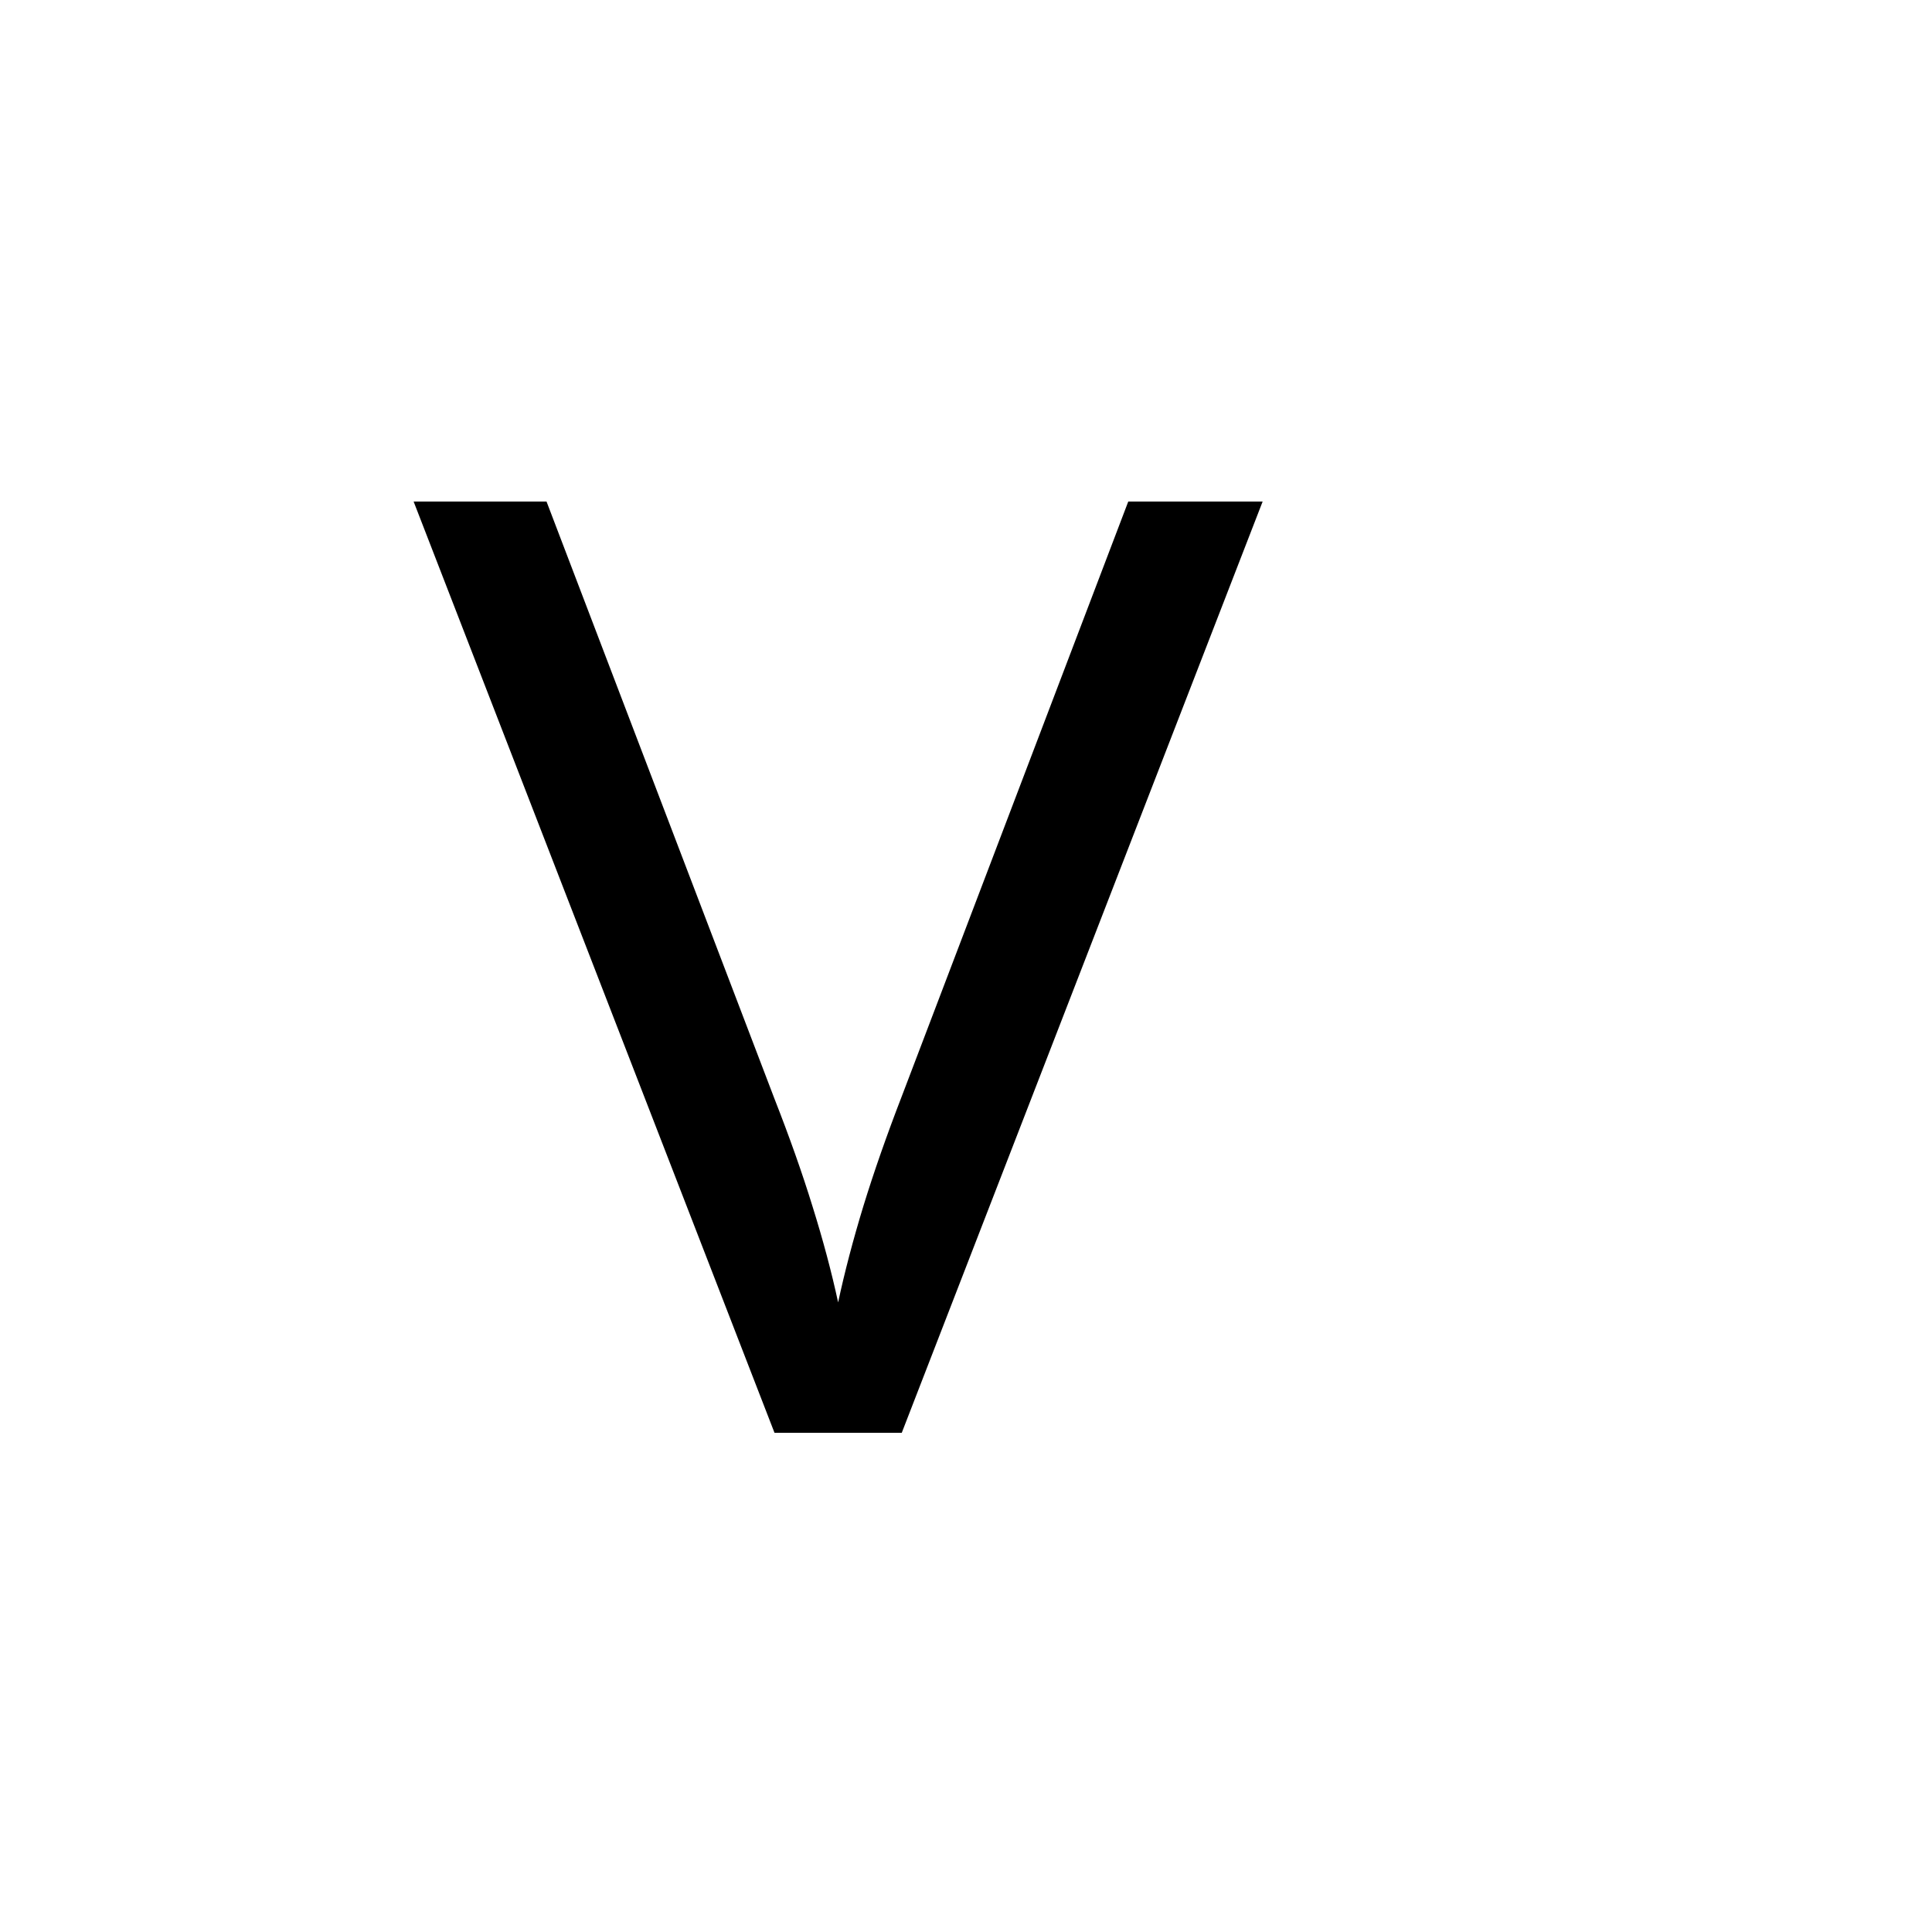
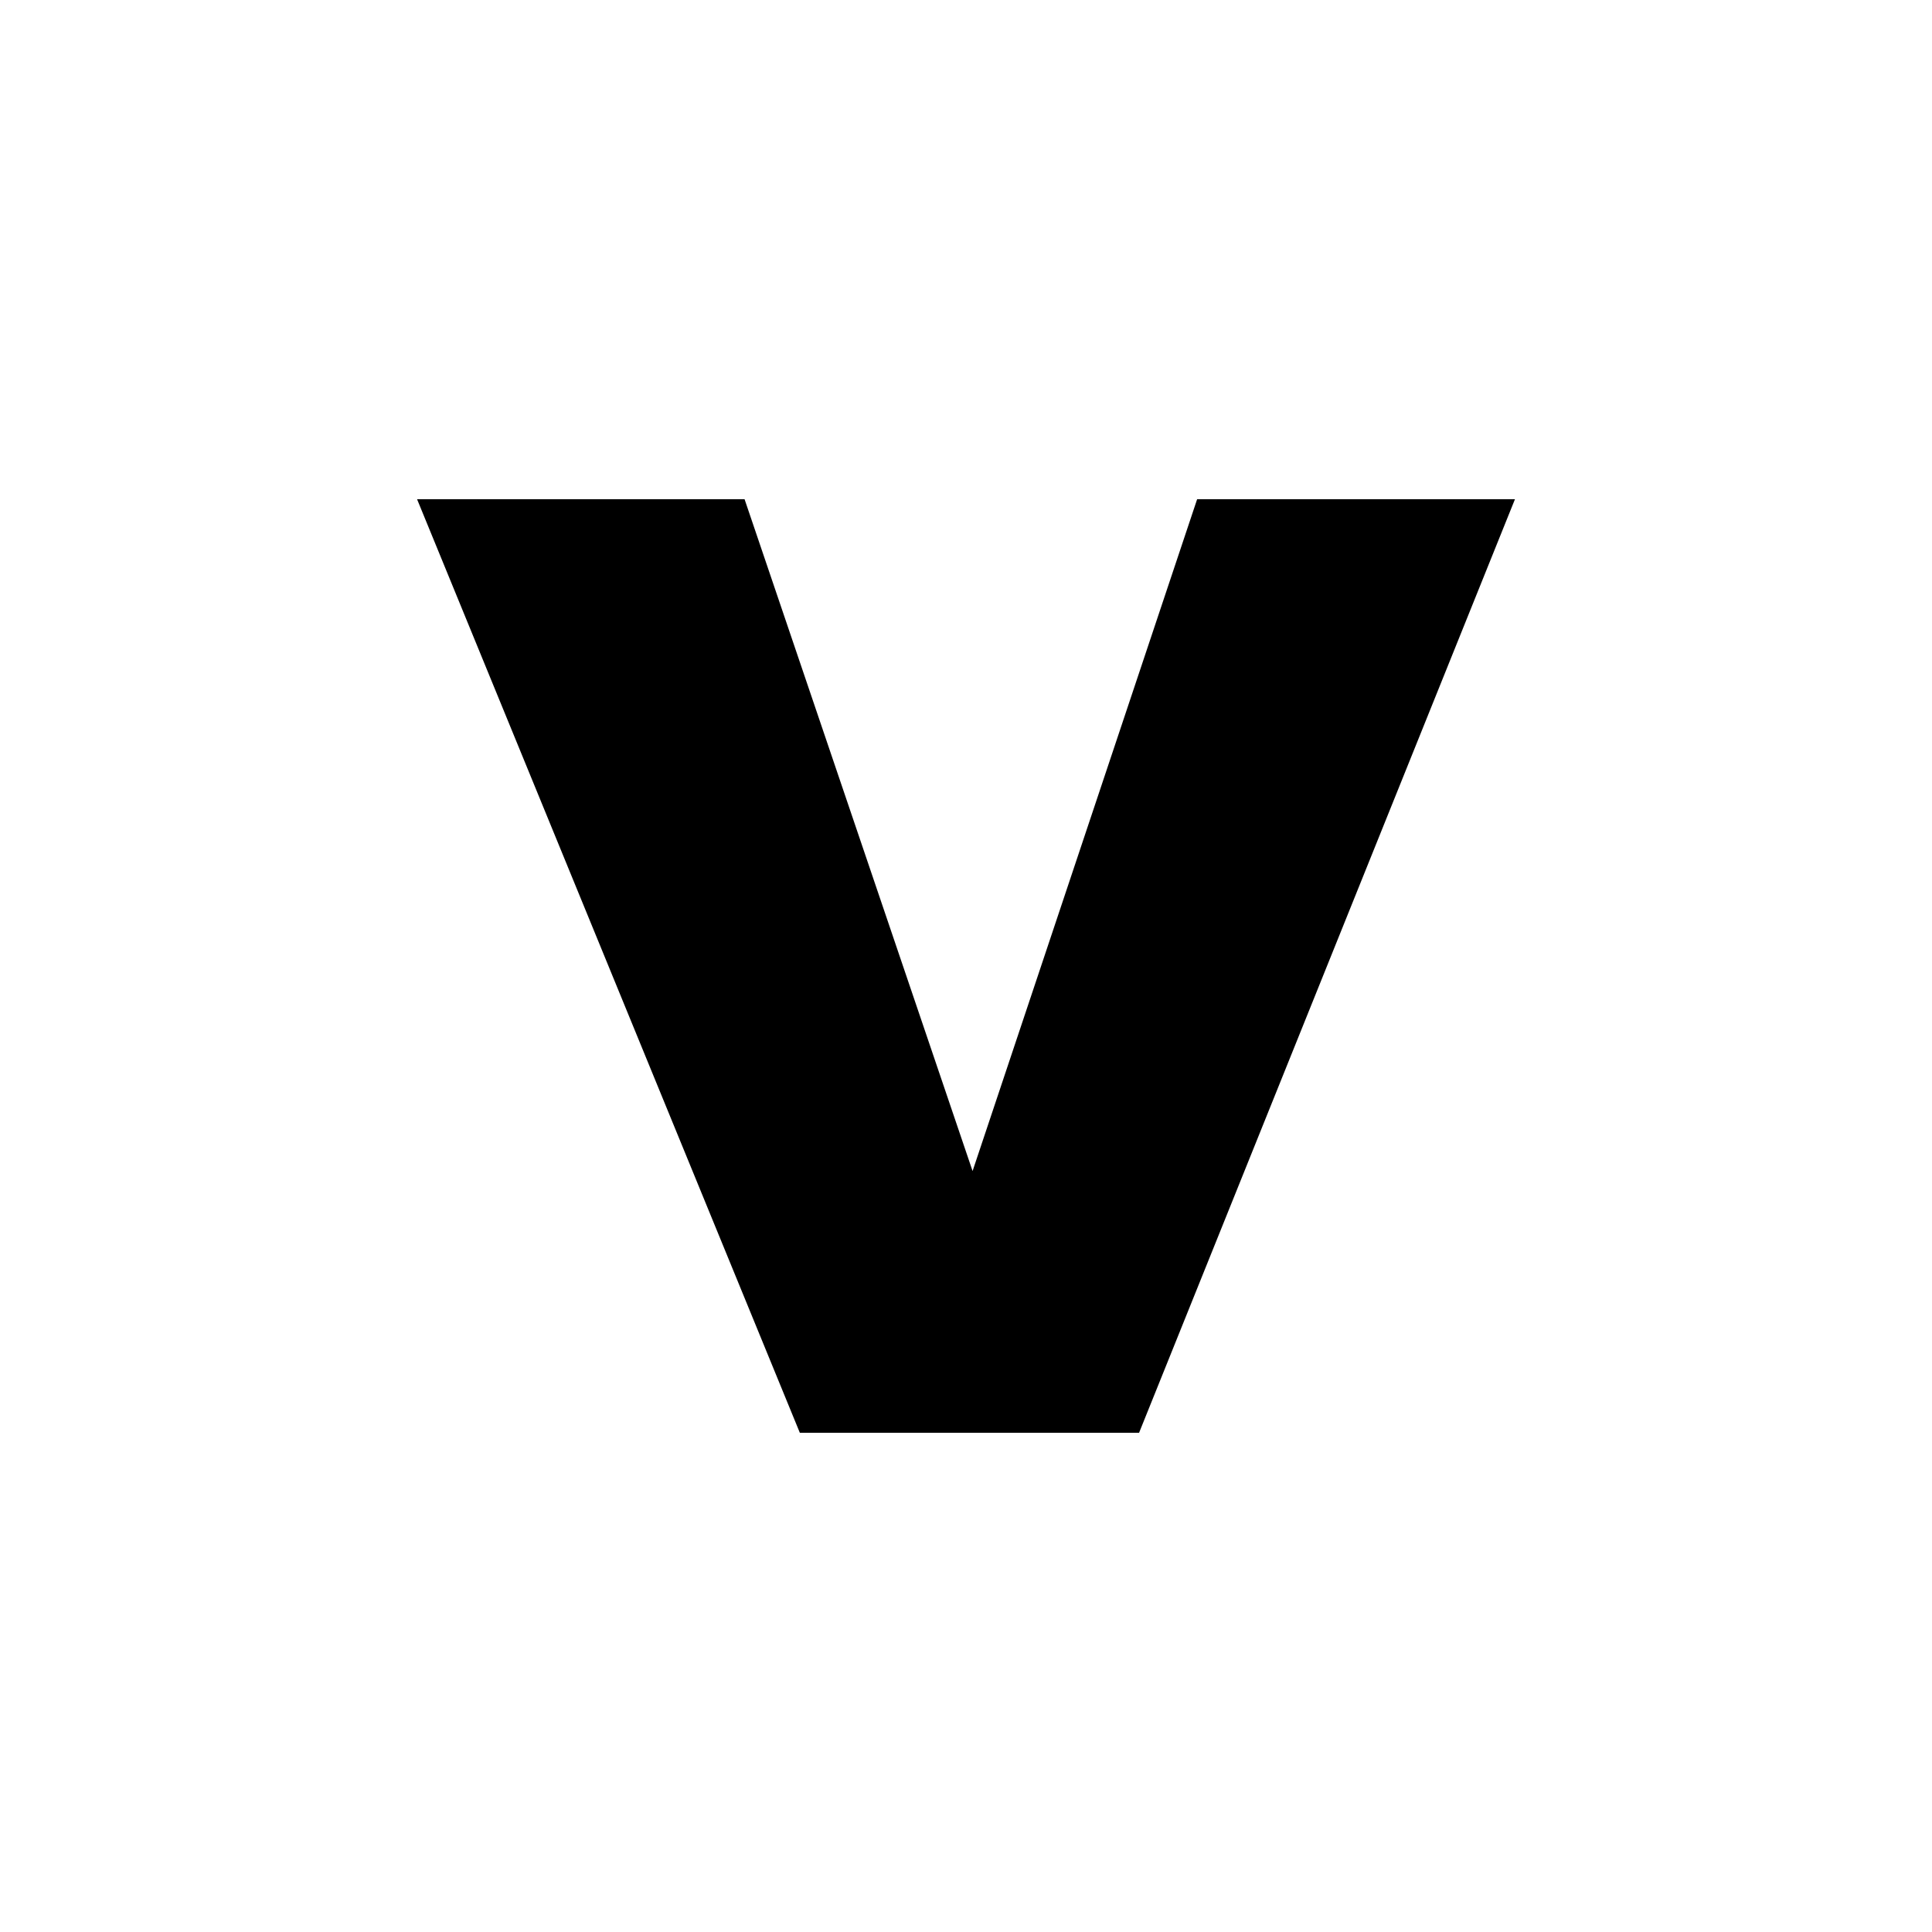
<svg xmlns="http://www.w3.org/2000/svg" width="128" height="128" version="1.0">
-   <text xml:space="preserve" x="26.308" y="98.877" style="font-style:normal;font-variant:normal;font-weight:400;font-stretch:normal;line-height:0%;font-family:&quot;Arial Black&quot;;-inkscape-font-specification:&quot;Arial Black,&quot;;text-align:start;letter-spacing:0;word-spacing:0;writing-mode:lr-tb;text-anchor:start;fill:#000;fill-opacity:1;stroke:none" transform="scale(1.04164 .96003)">
-     <tspan x="26.308" y="98.877" style="font-size:90px;line-height:1.25">V</tspan>
-   </text>
+   <g style="line-height:0%;font-family:&quot;Arial Black&quot;;-inkscape-font-specification:&quot;Arial Black,&quot;;letter-spacing:0;word-spacing:0">
+     <path d="M26.528 34.453h20.83L61.86 80.815l14.282-46.362h20.215L72.45 98.877H50.873Z" aria-label="V" style="font-size:90px;line-height:1.25" transform="scale(1.04164 .96003)" />
+   </g>
</svg>
